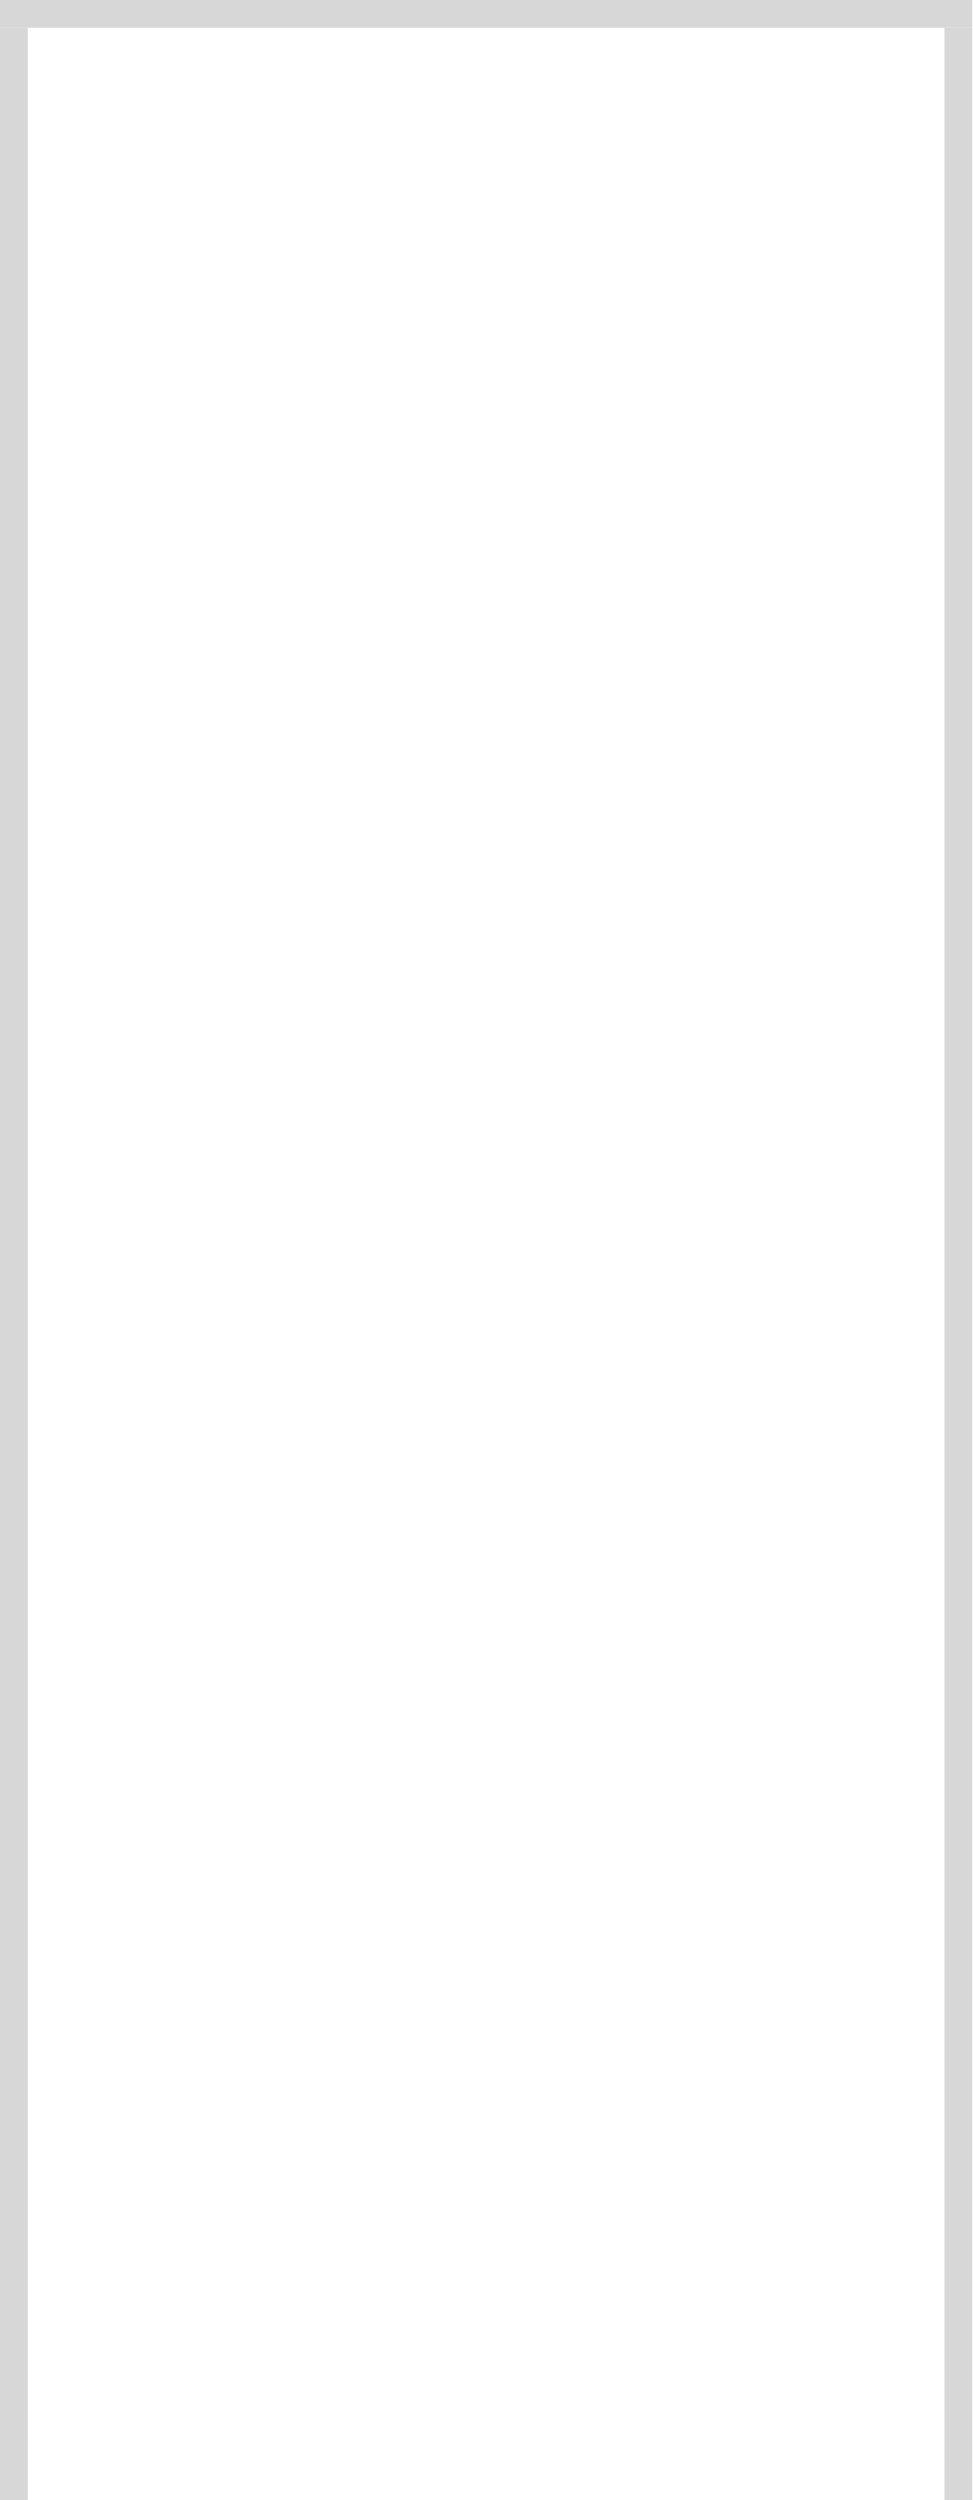
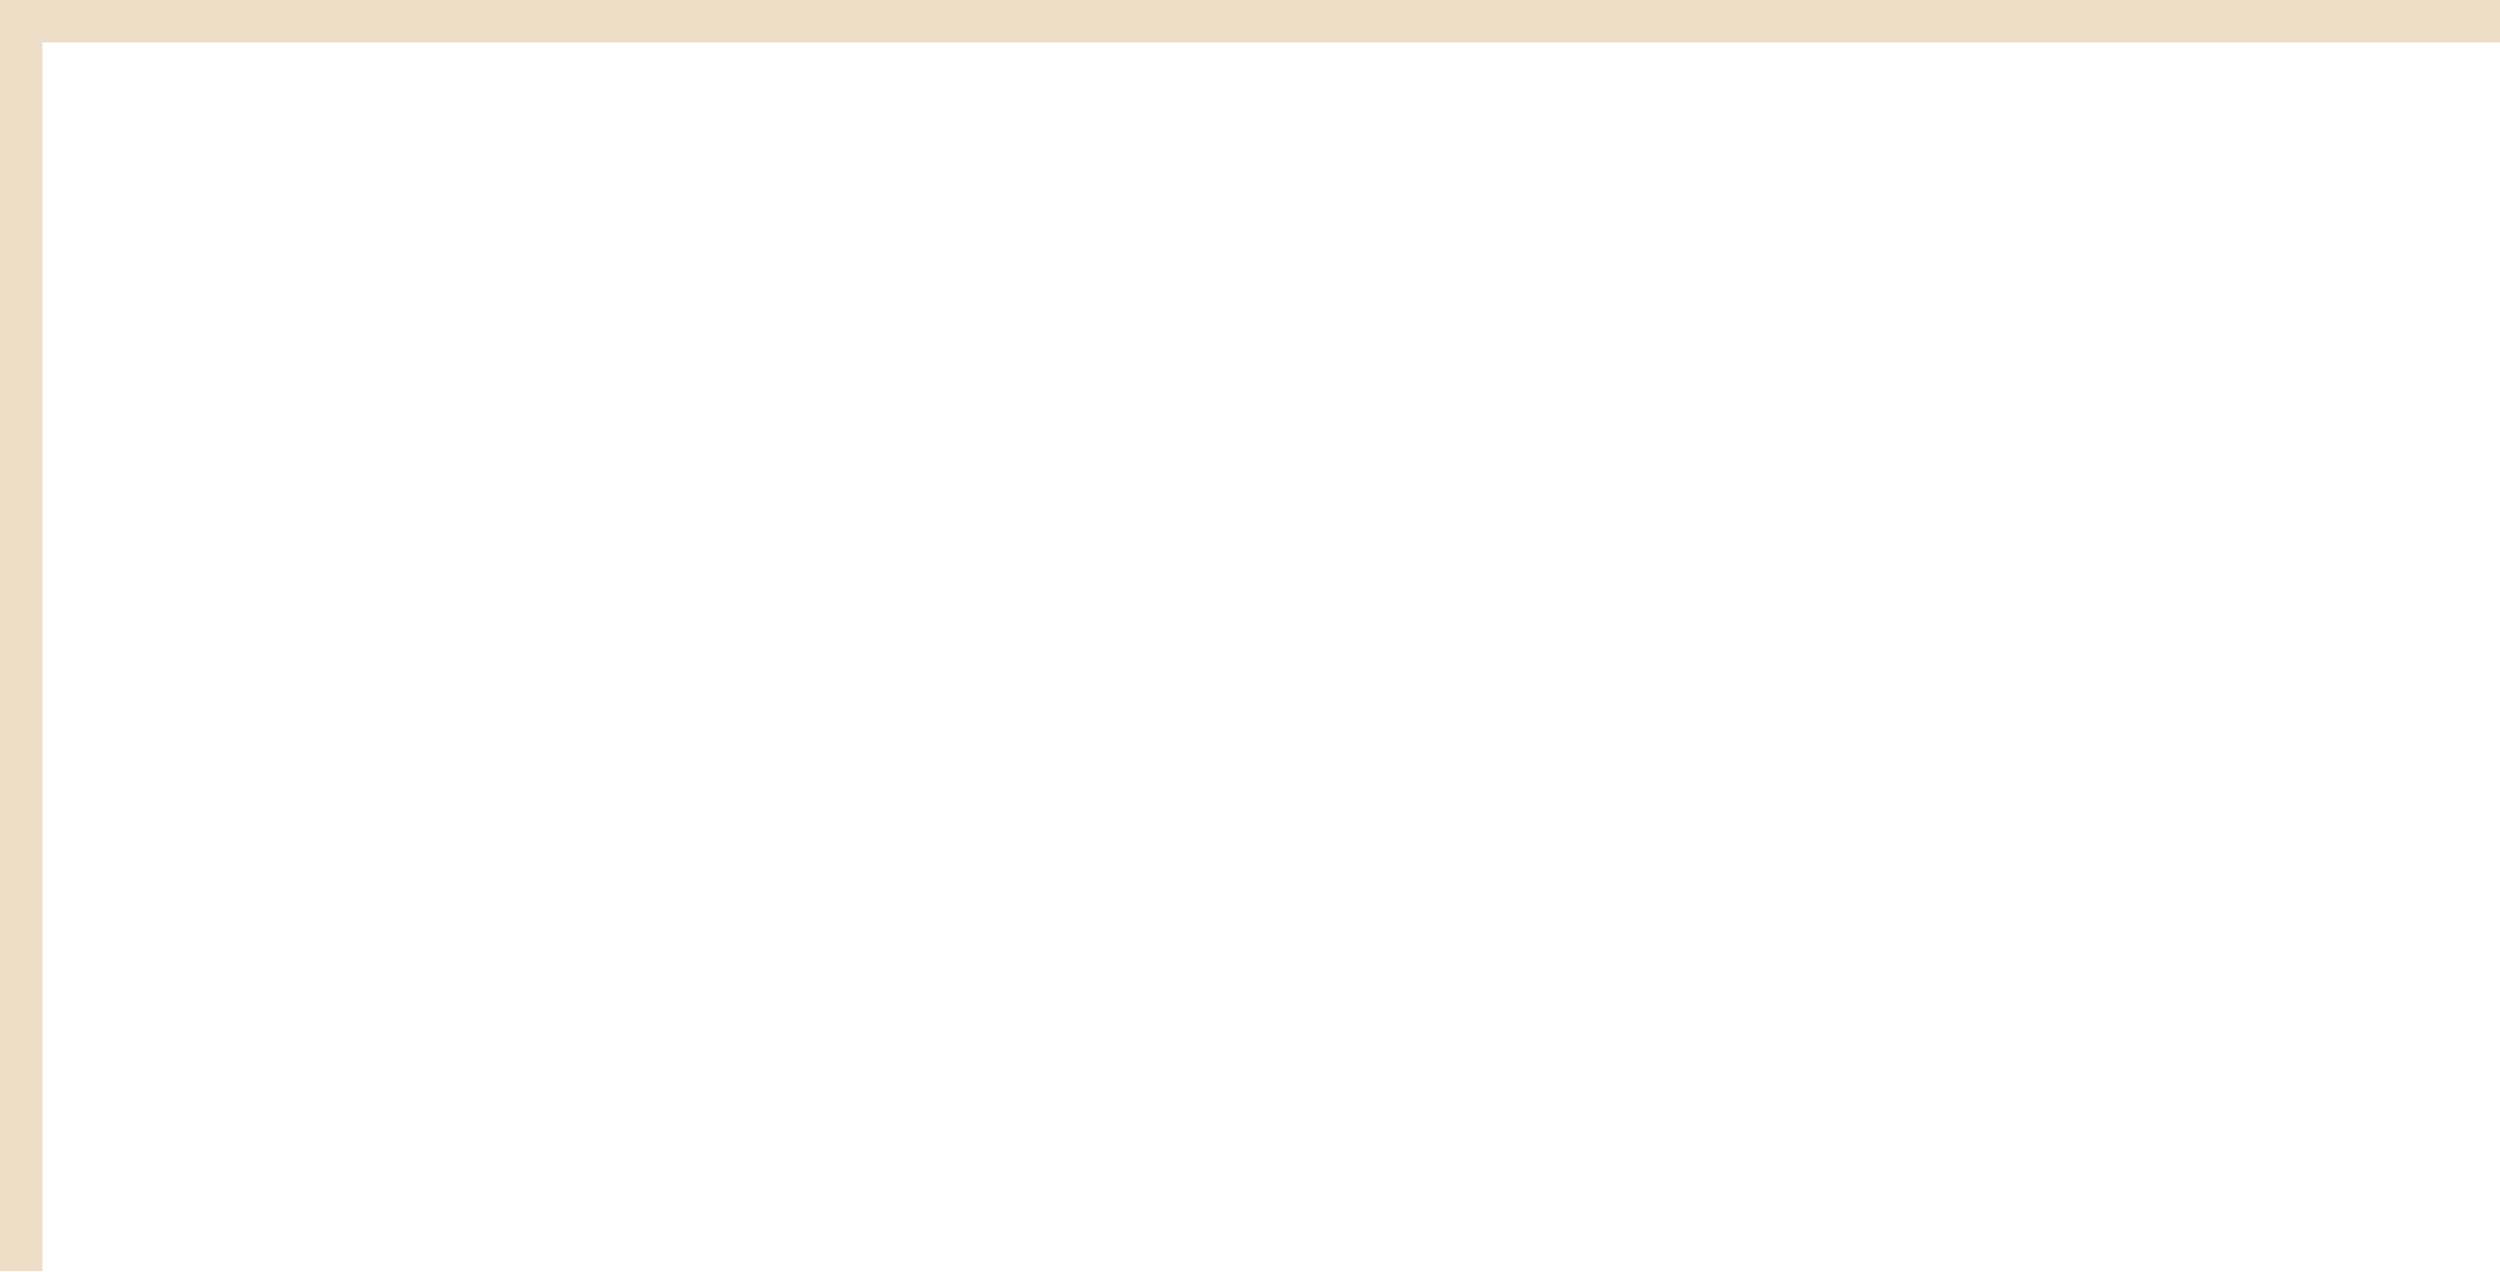
- <svg xmlns="http://www.w3.org/2000/svg" version="1.1" width="35px" height="90px" viewBox="0 40 35 90">
-   <path d="M 1 1  L 34 1  L 34 90  L 1 90  L 1 1  Z " fill-rule="nonzero" fill="rgba(242, 242, 242, 0)" stroke="none" transform="matrix(1 0 0 1 0 40 )" class="fill" />
-   <path d="M 0.5 1  L 0.5 90  " stroke-width="1" stroke-dasharray="0" stroke="rgba(215, 215, 215, 1)" fill="none" transform="matrix(1 0 0 1 0 40 )" class="stroke" />
-   <path d="M 0 0.5  L 35 0.5  " stroke-width="1" stroke-dasharray="0" stroke="rgba(215, 215, 215, 1)" fill="none" transform="matrix(1 0 0 1 0 40 )" class="stroke" />
-   <path d="M 34.5 1  L 34.5 90  " stroke-width="1" stroke-dasharray="0" stroke="rgba(215, 215, 215, 1)" fill="none" transform="matrix(1 0 0 1 0 40 )" class="stroke" />
+ <svg xmlns="http://www.w3.org/2000/svg" version="1.1" width="59px" height="30px" viewBox="152 40 59 30">
+   <path d="M 1 1  L 59 1  L 59 30  L 1 30  L 1 1  Z " fill-rule="nonzero" fill="rgba(242, 242, 242, 0)" stroke="none" transform="matrix(1 0 0 1 152 40 )" class="fill" />
+   <path d="M 0.5 1  L 0.5 30  " stroke-width="1" stroke-dasharray="0" stroke="rgba(222, 190, 143, 0.498)" fill="none" transform="matrix(1 0 0 1 152 40 )" class="stroke" />
+   <path d="M 0 0.5  L 59 0.5  " stroke-width="1" stroke-dasharray="0" stroke="rgba(222, 190, 143, 0.498)" fill="none" transform="matrix(1 0 0 1 152 40 )" class="stroke" />
</svg>
